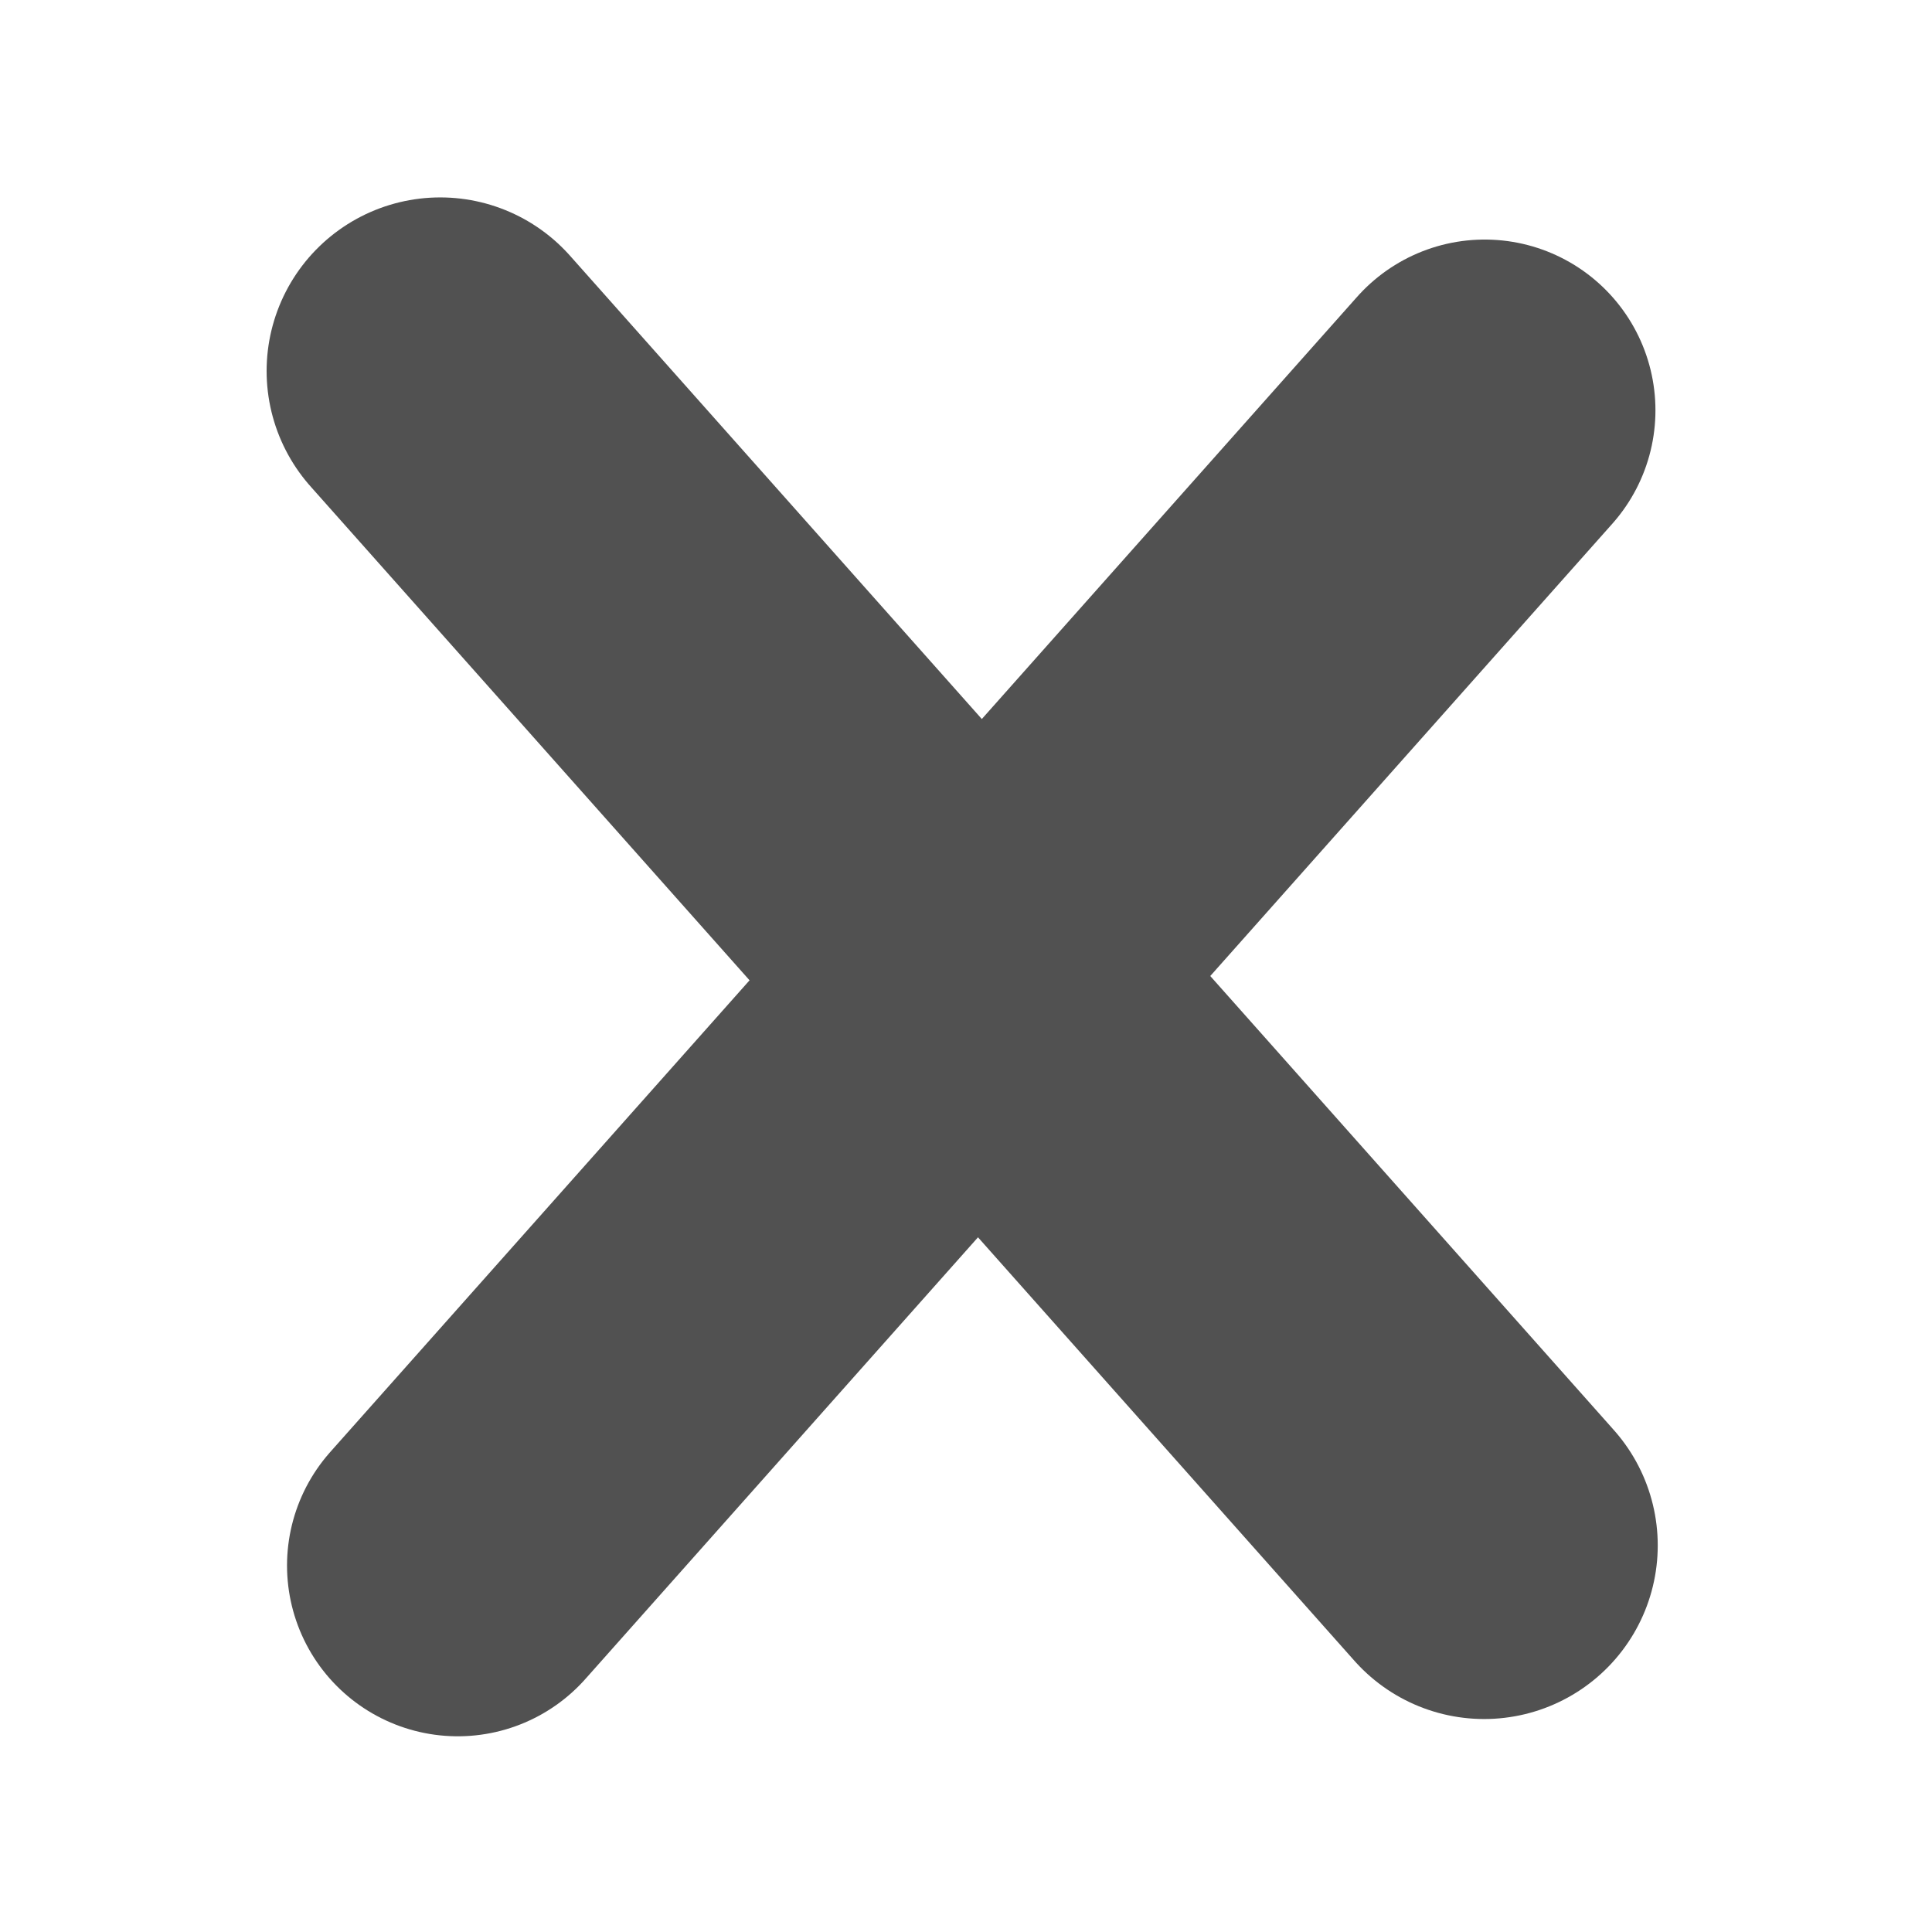
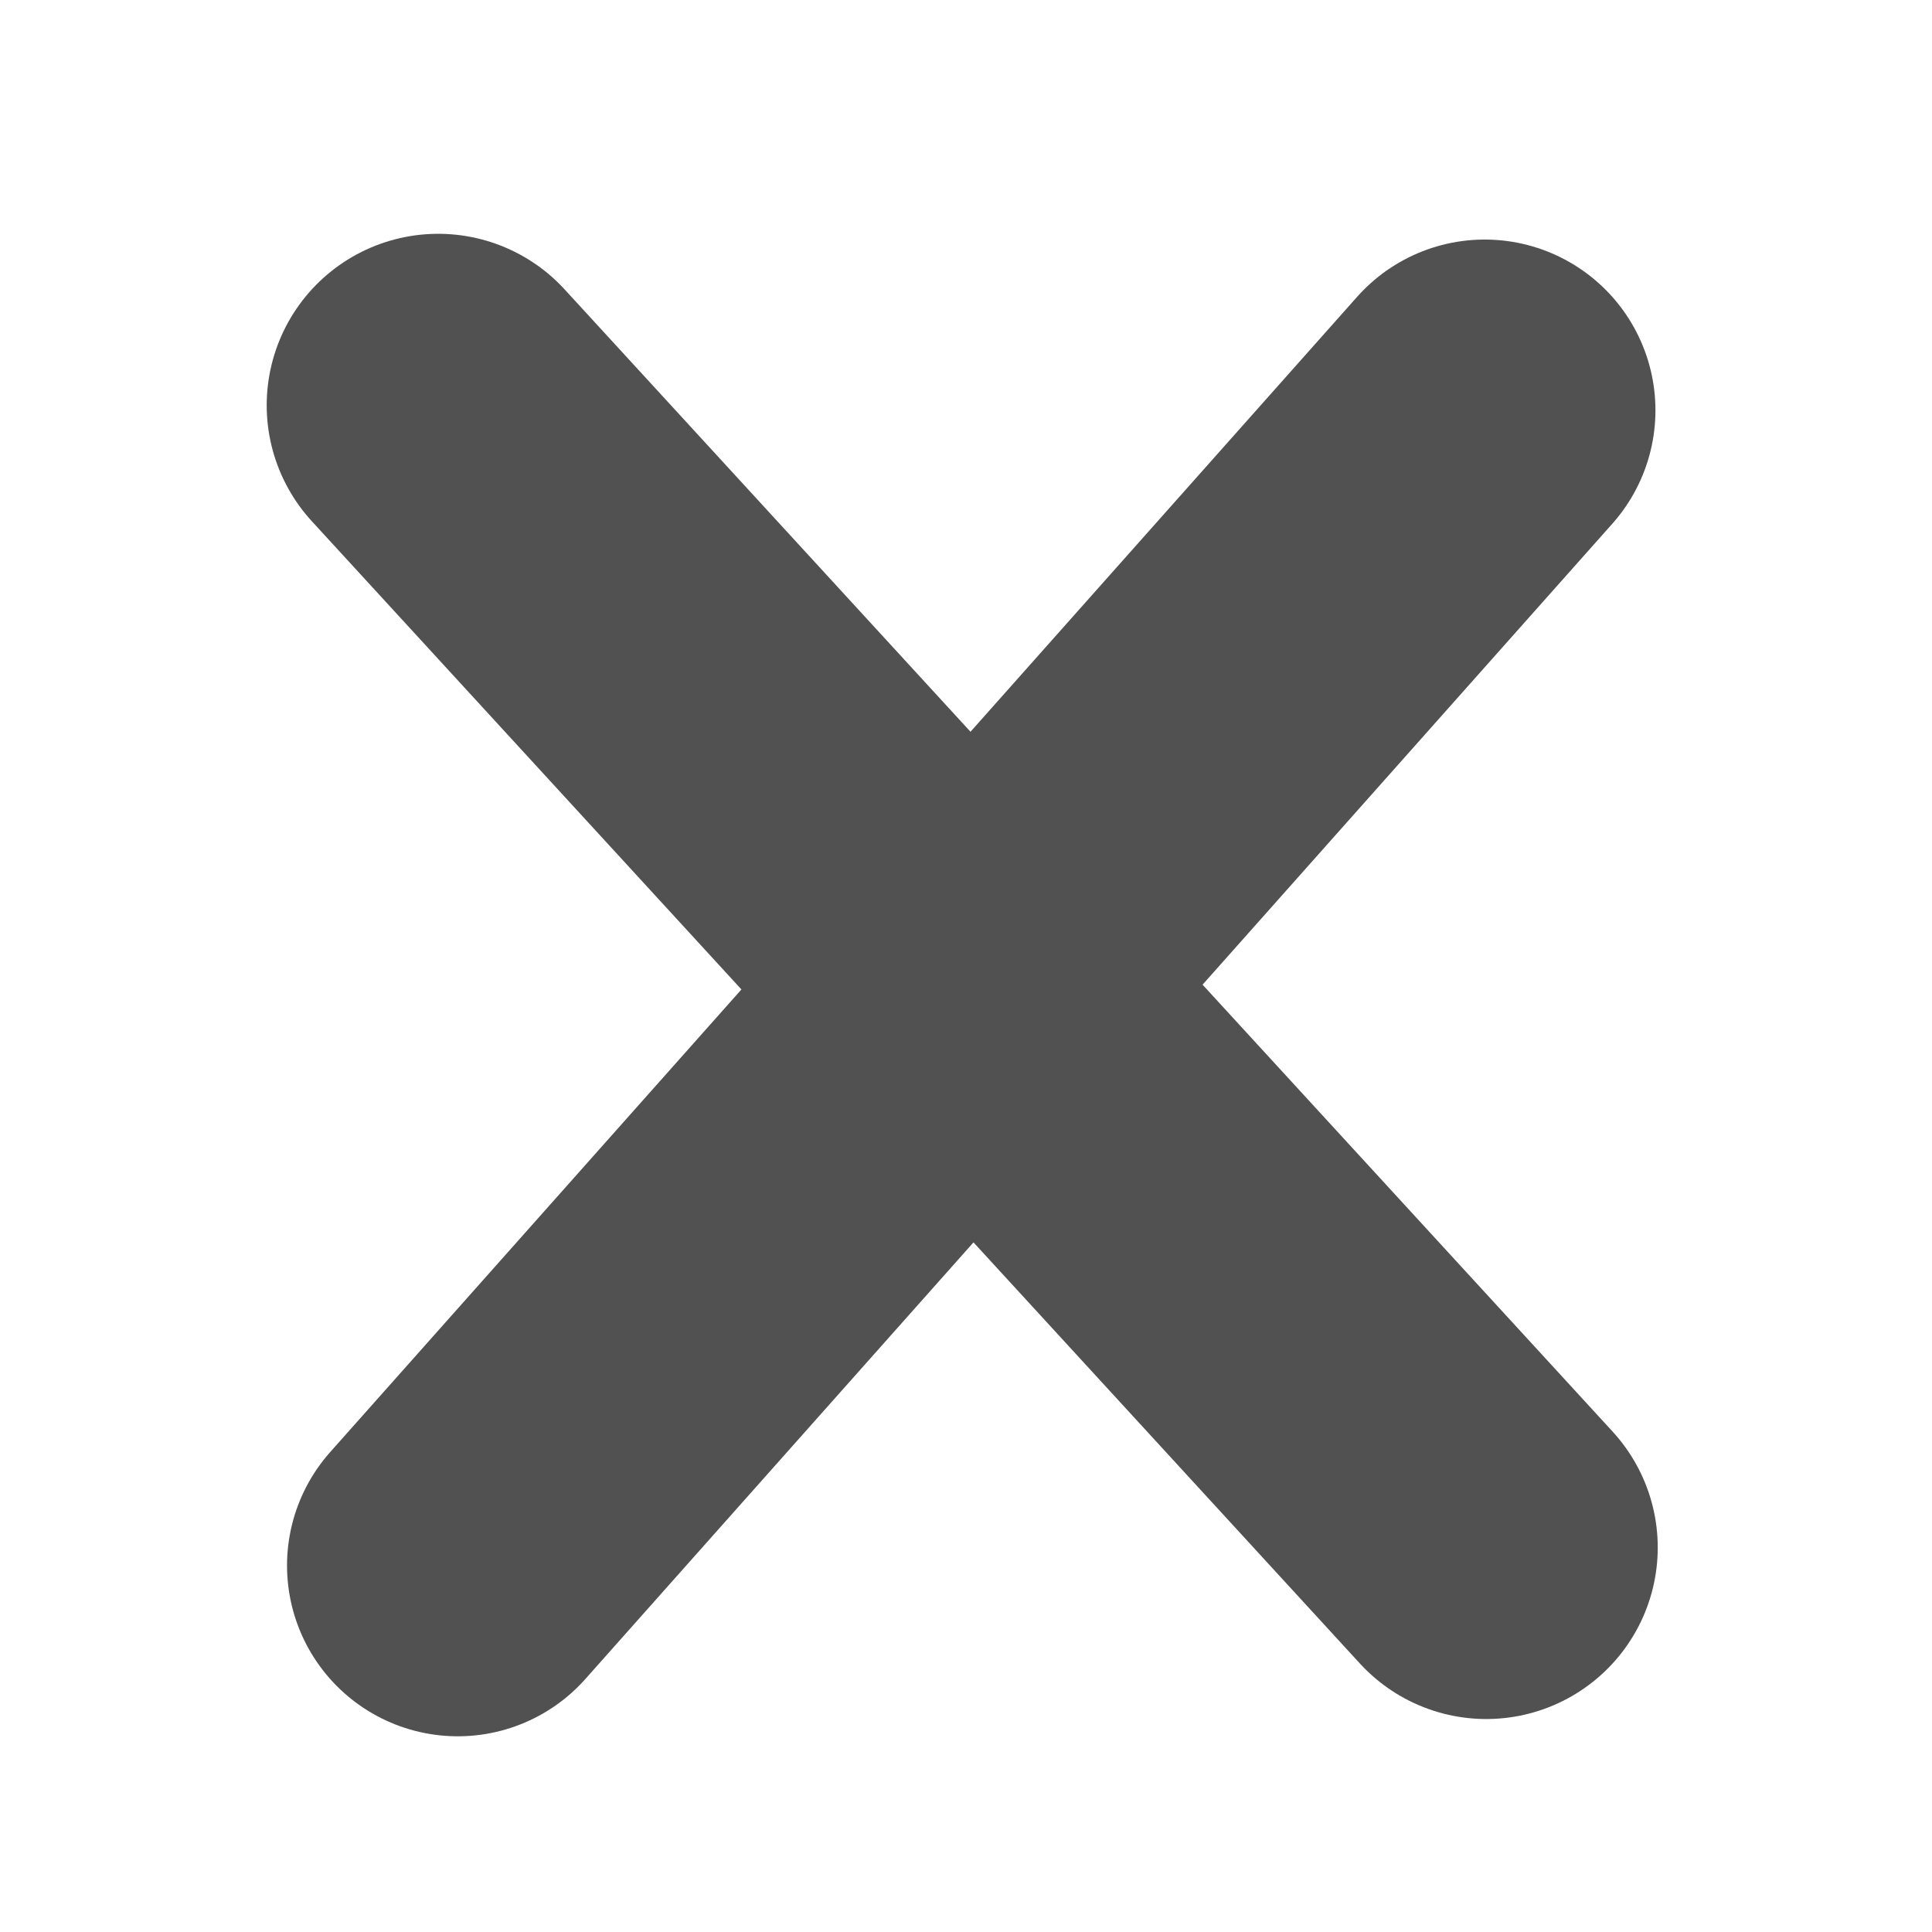
<svg xmlns="http://www.w3.org/2000/svg" width="24" height="24" id="svg2" version="1.1">
  <defs id="defs4">
    </defs>
  <g id="layer1" transform="translate(-702.3215,-714.6122)">
    <rect style="fill:#515151;fill-opacity:1;stroke:#515151;stroke-width:0.292;stroke-linecap:round;stroke-linejoin:round;stroke-miterlimit:4;stroke-opacity:1;stroke-dasharray:none;stroke-dashoffset:0" id="rect3019" width="8.884" height="11.295" x="665.49" y="724.256" rx="0.475" ry="0.498" />
    <path style="fill:#515151;fill-opacity:1;stroke:#515151;stroke-width:0.574px;stroke-linecap:round;stroke-linejoin:round;stroke-opacity:1" d="m 665.87,724.414 -2.805,0 2.805,2.639 0,-2.639" id="path3850" />
    <path style="fill:none;stroke:#515151;stroke-width:2.145;stroke-linecap:round;stroke-linejoin:round;stroke-miterlimit:4;stroke-opacity:1;stroke-dasharray:none" d="m 656.569,721.305 3.689,0 0,16.753 -3.689,0" id="path3854" />
-     <path style="fill:none;stroke:#515151;stroke-width:4.313;stroke-linecap:round;stroke-linejoin:round;stroke-miterlimit:4;stroke-opacity:1;stroke-dasharray:none" d="m 707.79,719.221 12.968,14.589" id="path3855" />
+     <path style="fill:none;stroke:#515151;stroke-width:4.261;stroke-linecap:round;stroke-linejoin:round;stroke-miterlimit:4;stroke-opacity:1;stroke-dasharray:none" d="m 707.765,719.647 13.019,14.189" id="path3855" />
    <path style="fill:none;stroke:#515151;stroke-width:4.242;stroke-linecap:round;stroke-linejoin:round;stroke-miterlimit:4;stroke-opacity:1;stroke-dasharray:none" d="m 720.765,719.709 -12.757,14.351" id="path3855-2" />
  </g>
</svg>
